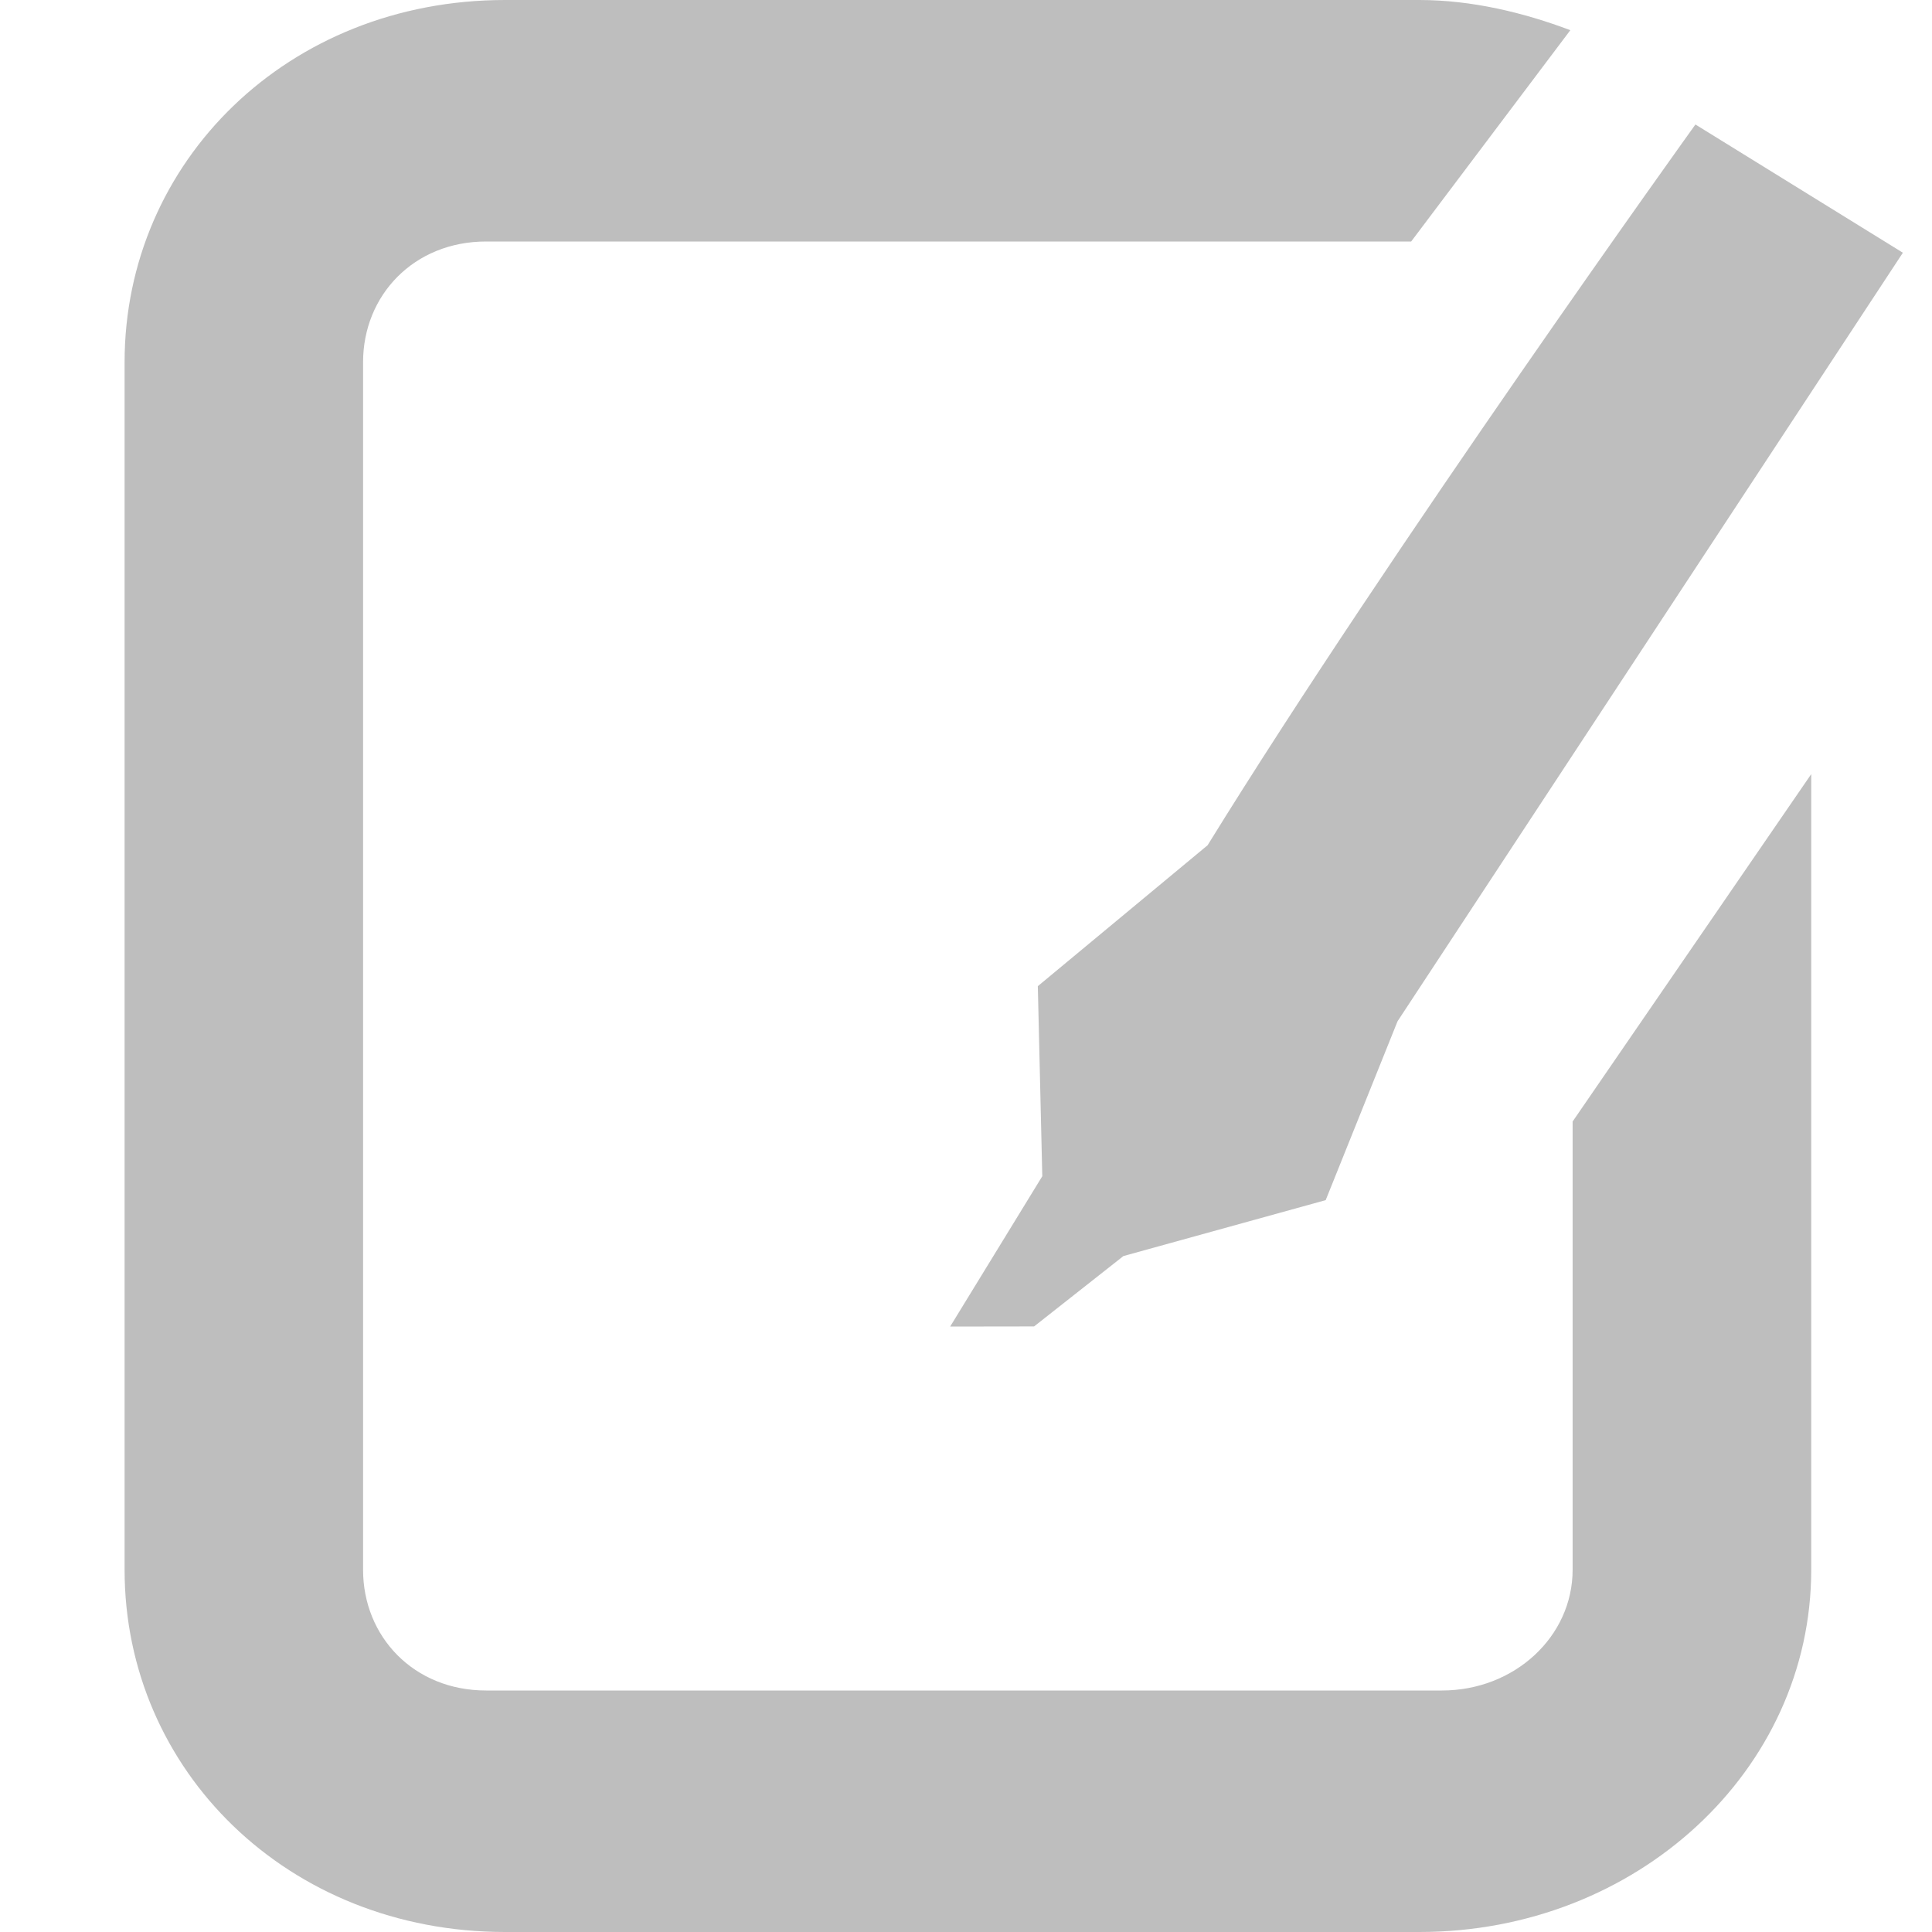
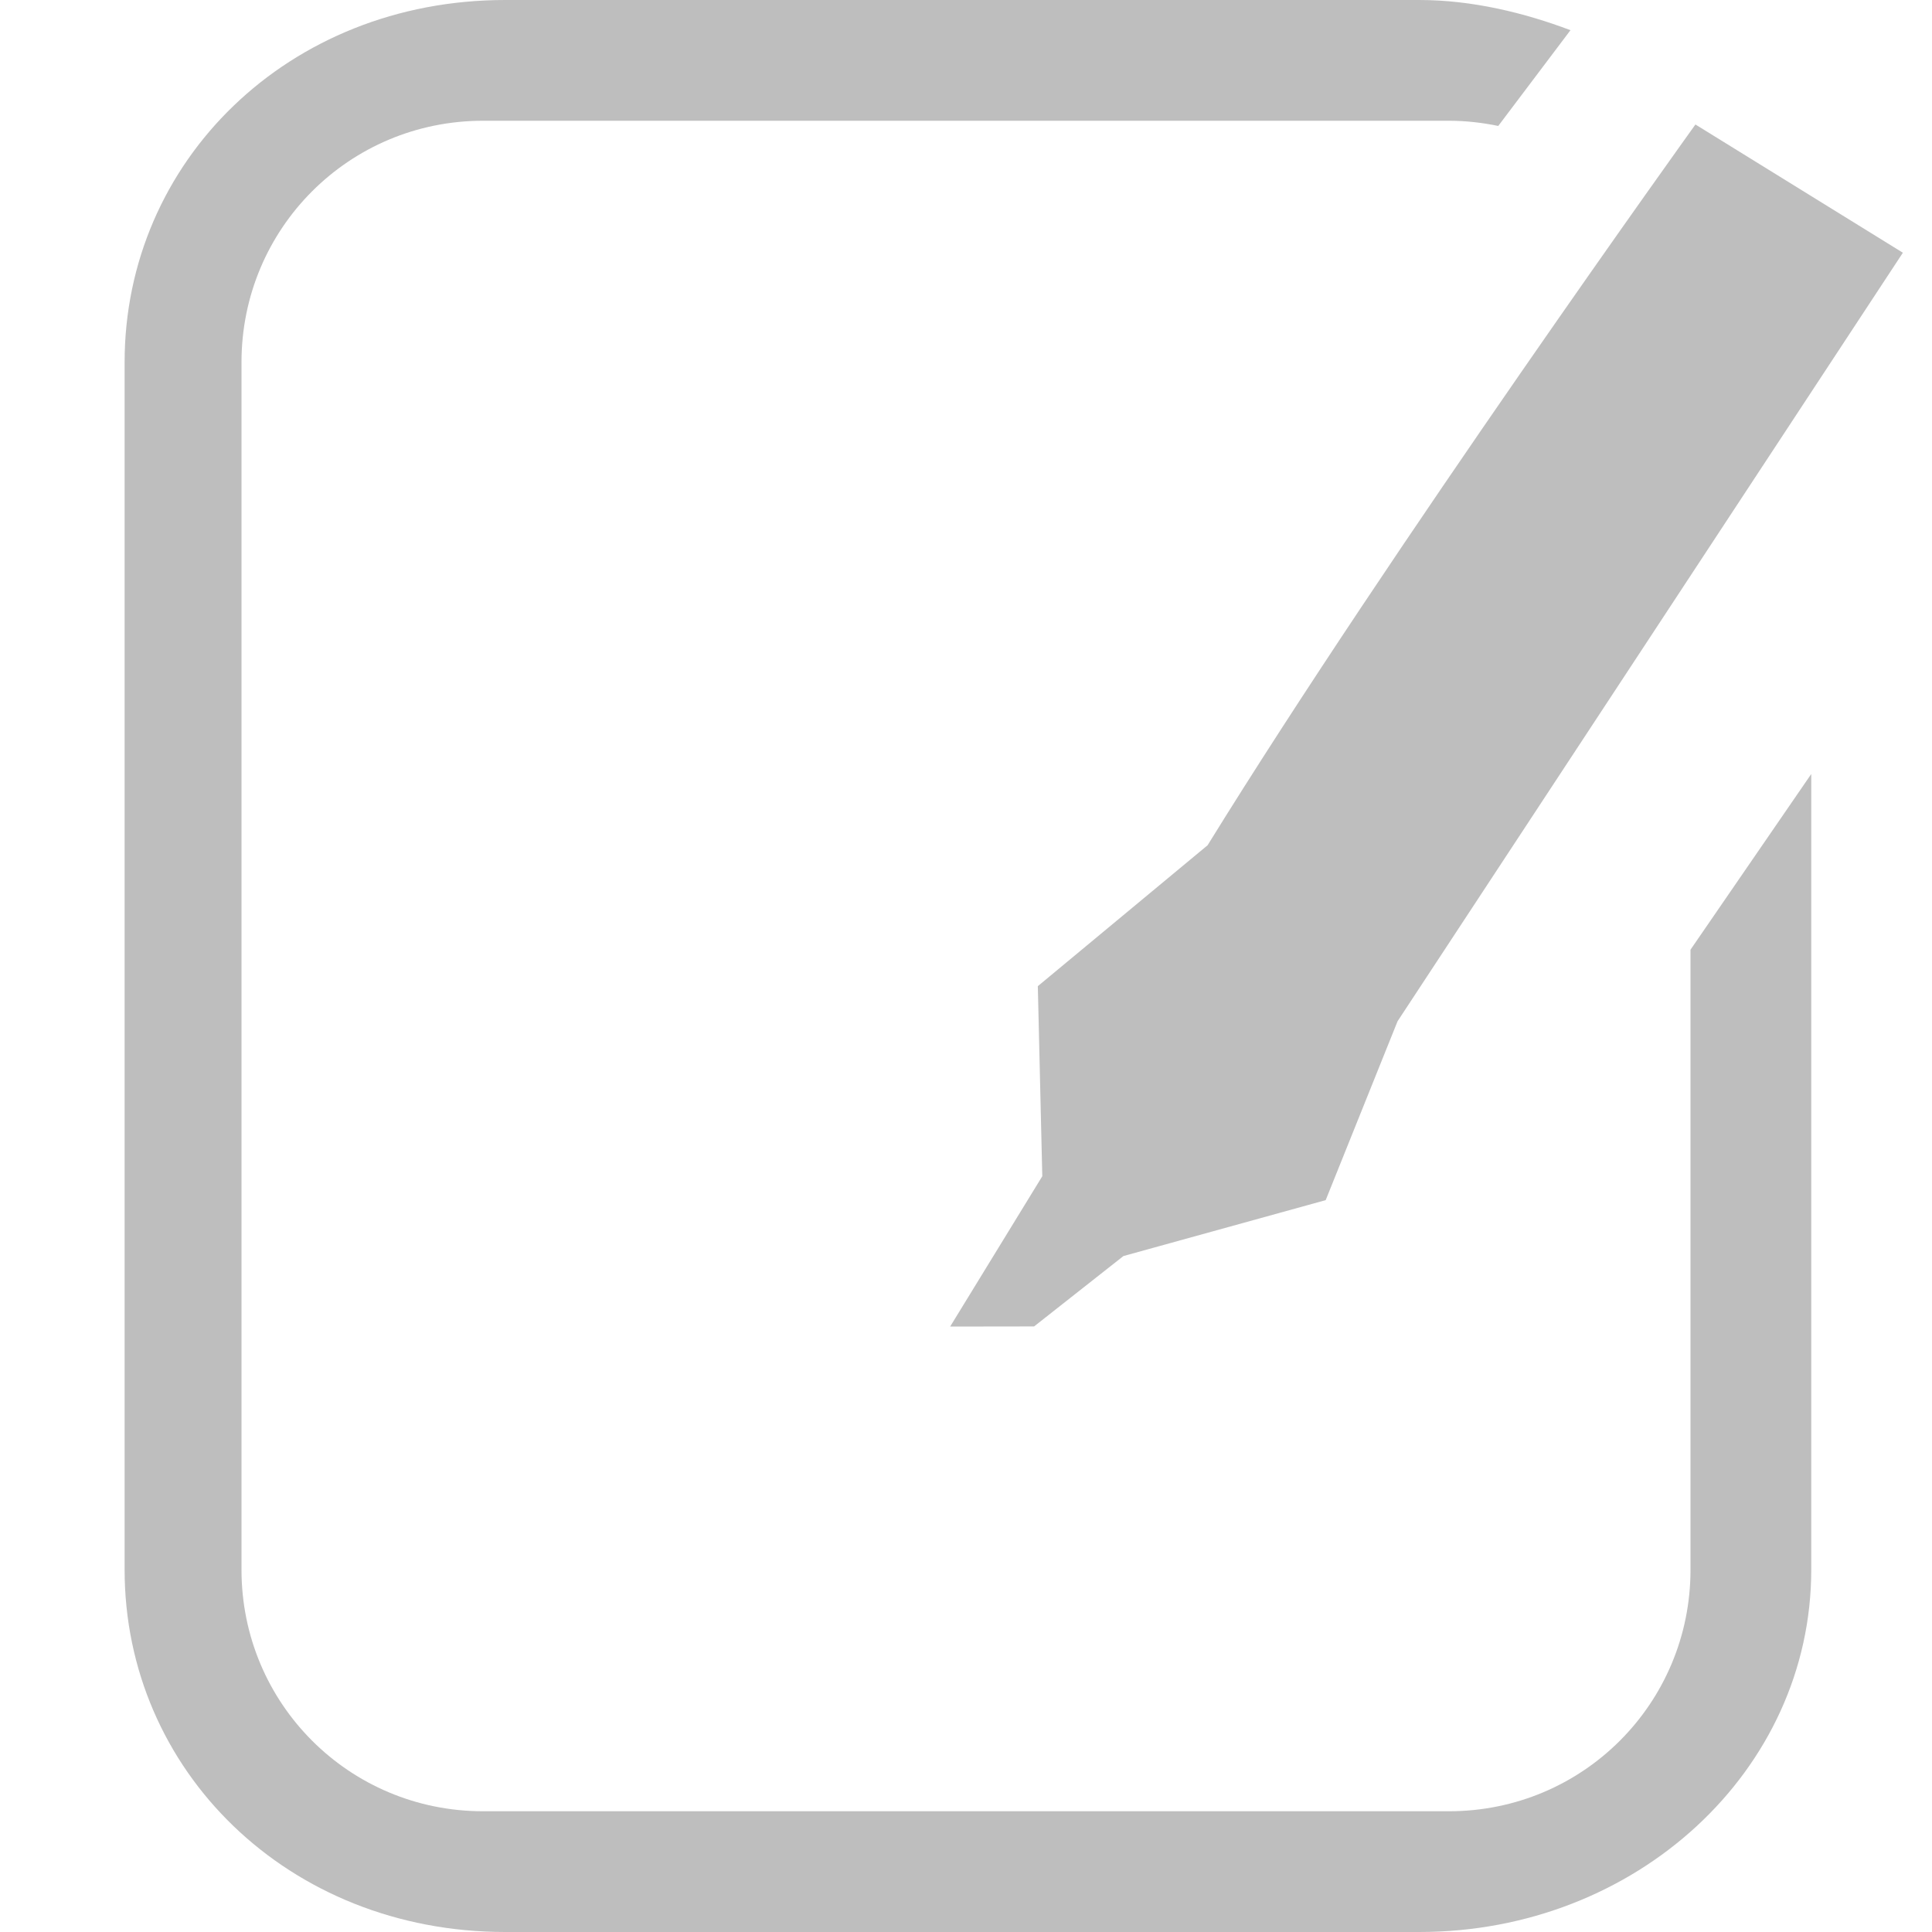
<svg xmlns="http://www.w3.org/2000/svg" height="16" width="16">
  <g fill="#bebebe" transform="translate(-161.0002 -567)">
-     <path d="m165.183 567c-1.798 0-3.151 1.338-3.151 3v10c0 1.662 1.354 3 3.151 3h7.572c1.798-0 3.245-1.338 3.245-3v-6.589l-1.976 2.877v3.712c0.0.554-.482 1-1.082 1h-7.916c-.599-0-1.019-.446-1.019-1v-10c-0-.554.42-1 1.019-1h7.661l1.318-1.75c-.381-.144-.813-.25-1.251-.25z" />
+     <path d="m4.184 0c-1.798 0-3.152 1.338-3.152 3v10c0 1.662 1.355 3 3.152 3h7.57c1.798-0 3.246-1.338 3.246-3v-6.59l-1 1.455v5.135c0 1.108-.892 2-2 2h-8c-1.108 0-2-.892-2-2v-10c0-1.108.892-2 2-2h8c.14 0 .276.016.408.043l.598-.793c-.381-.144-.814-.25-1.252-.25z" transform="translate(161.0002 567)" />
    <path d="m175.041 568.031s-2.519 3.506-4.04 5.969l-1.406 1.167.037 1.574-.763 1.245.695-.001.74-.583 1.675-.463.595-1.481 4.185-6.365z" />
  </g>
</svg>
